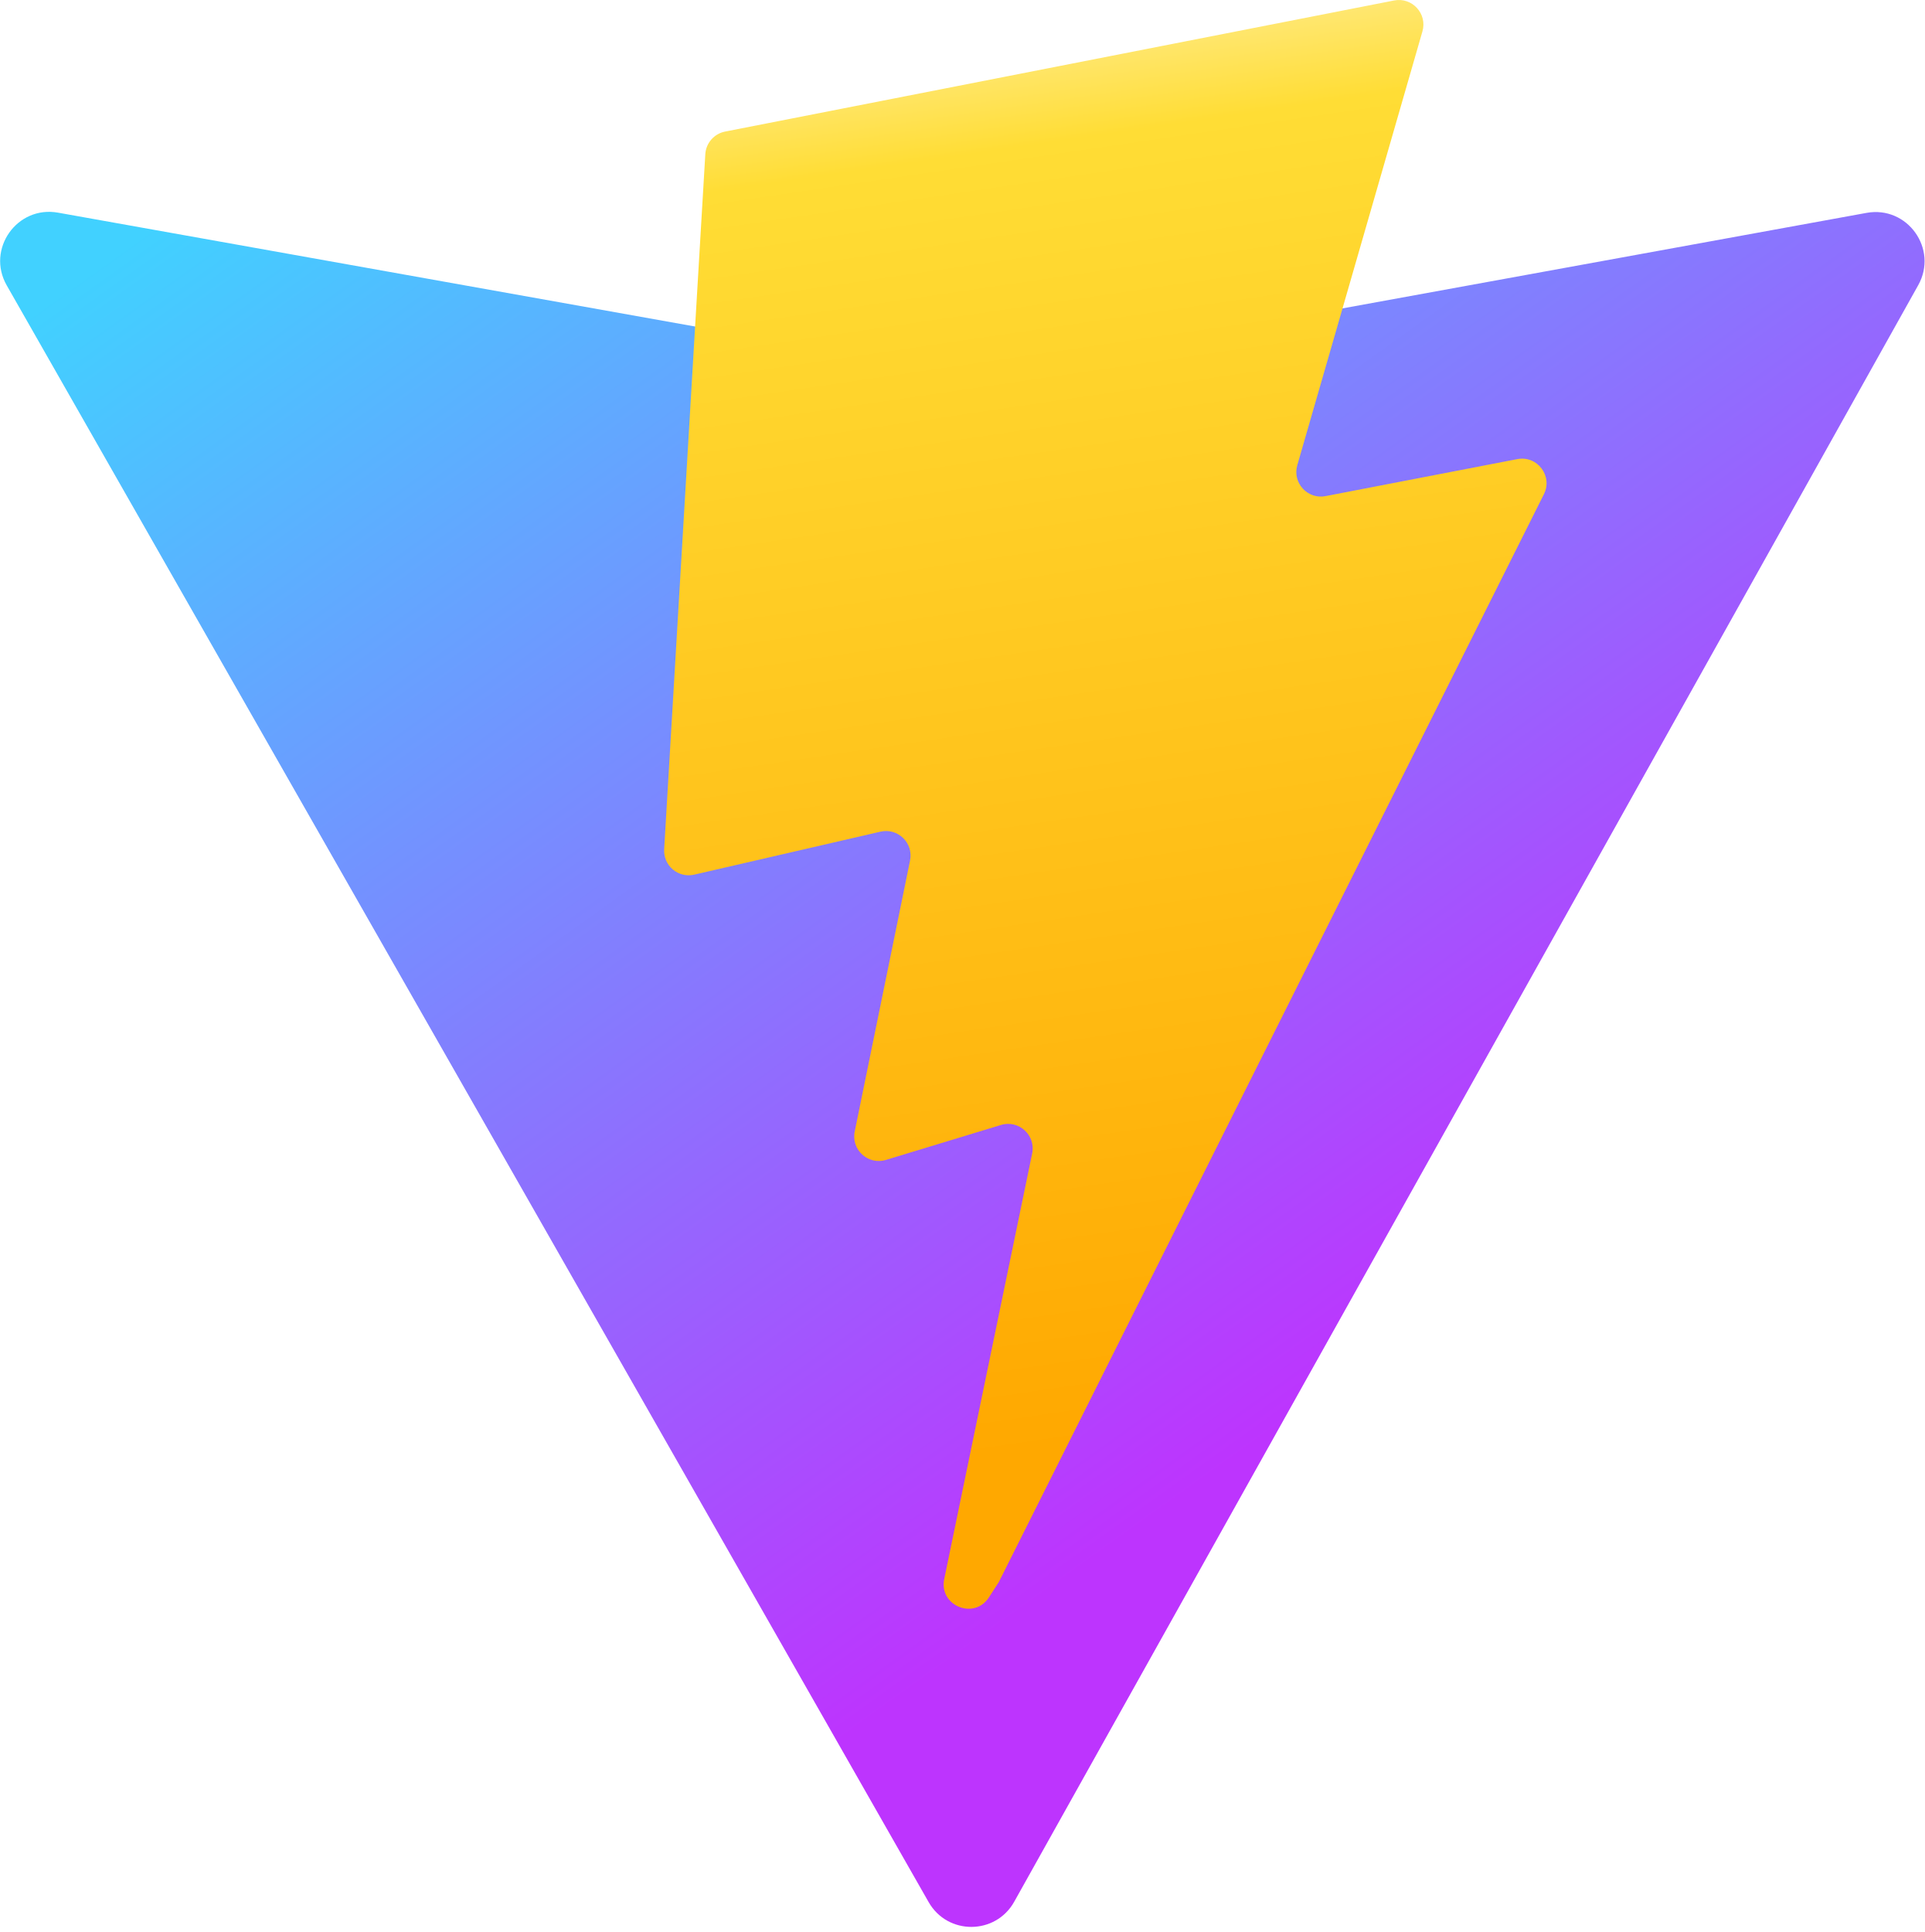
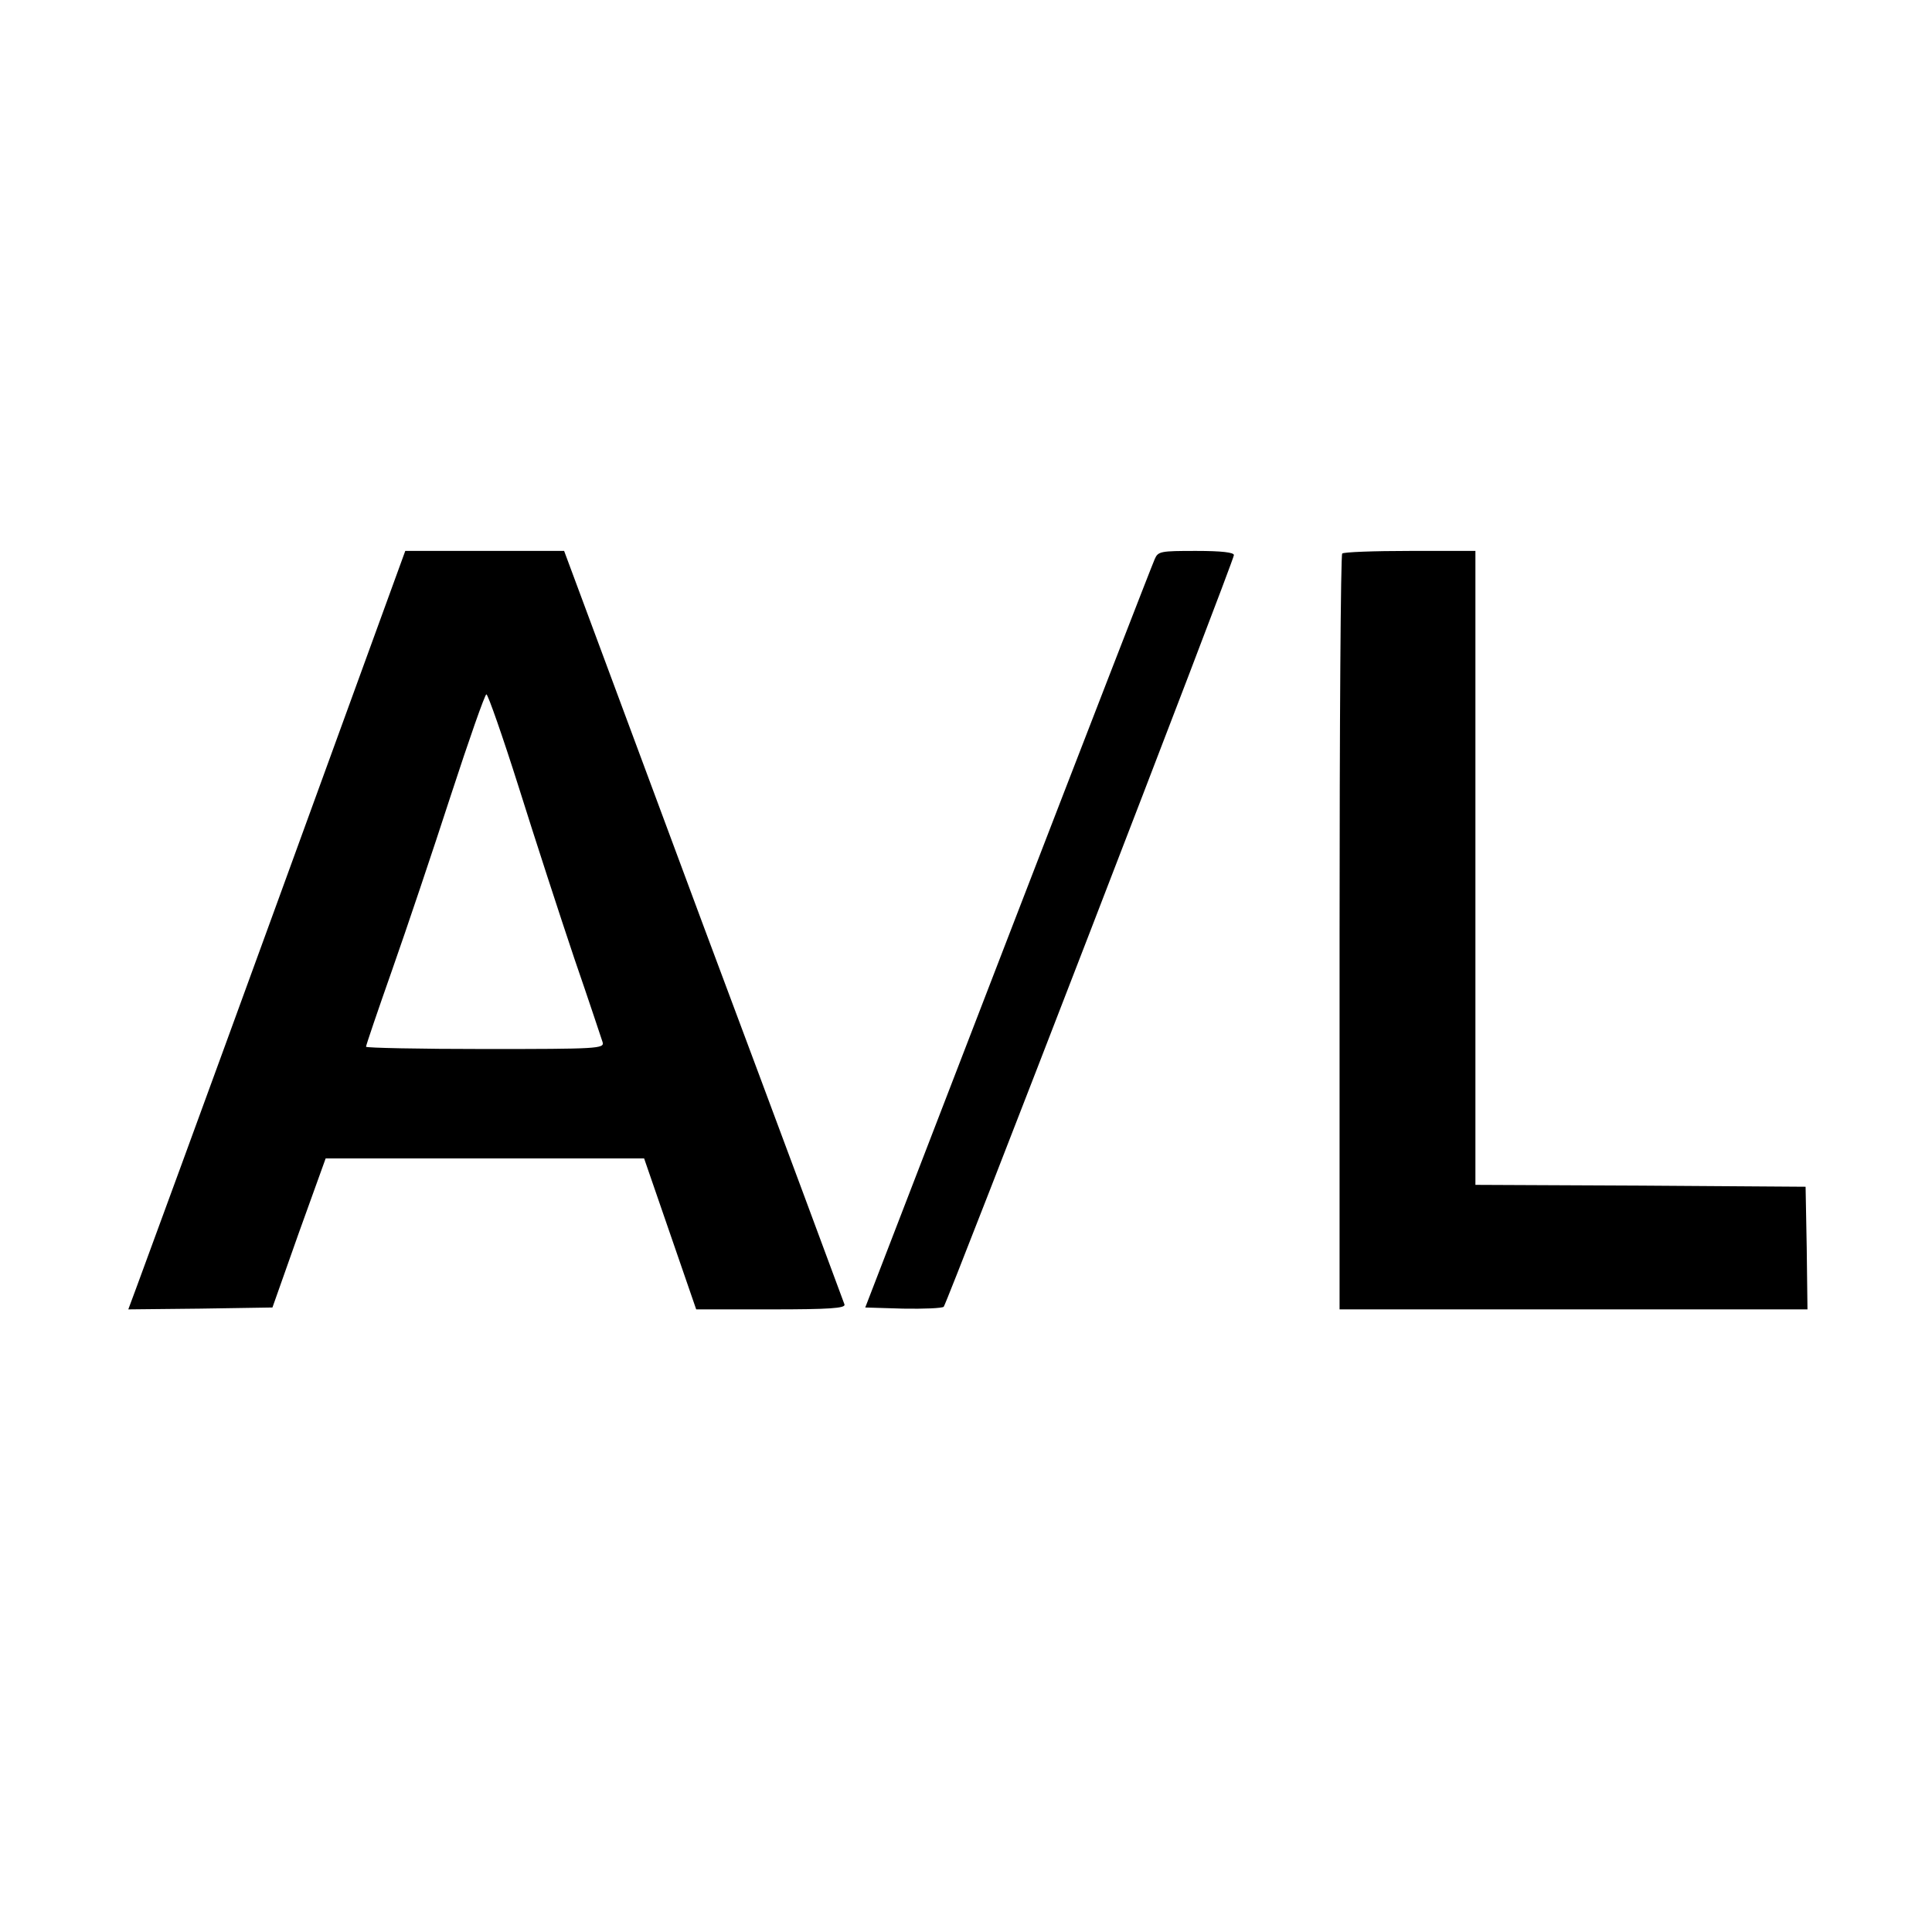
- <svg xmlns="http://www.w3.org/2000/svg" aria-hidden="true" role="img" class="iconify iconify--logos" width="31.88" height="32" preserveAspectRatio="xMidYMid meet" viewBox="0 0 256 257">
-   <defs>
-     <linearGradient id="IconifyId1813088fe1fbc01fb466" x1="-.828%" x2="57.636%" y1="7.652%" y2="78.411%">
-       <stop offset="0%" stop-color="#41D1FF" />
-       <stop offset="100%" stop-color="#BD34FE" />
-     </linearGradient>
-     <linearGradient id="IconifyId1813088fe1fbc01fb467" x1="43.376%" x2="50.316%" y1="2.242%" y2="89.03%">
-       <stop offset="0%" stop-color="#FFEA83" />
-       <stop offset="8.333%" stop-color="#FFDD35" />
-       <stop offset="100%" stop-color="#FFA800" />
-     </linearGradient>
-   </defs>
-   <path fill="url(#IconifyId1813088fe1fbc01fb466)" d="M255.153 37.938L134.897 252.976c-2.483 4.44-8.862 4.466-11.382.048L.875 37.958c-2.746-4.814 1.371-10.646 6.827-9.67l120.385 21.517a6.537 6.537 0 0 0 2.322-.004l117.867-21.483c5.438-.991 9.574 4.796 6.877 9.62Z" />
-   <path fill="url(#IconifyId1813088fe1fbc01fb467)" d="M185.432.063L96.44 17.501a3.268 3.268 0 0 0-2.634 3.014l-5.474 92.456a3.268 3.268 0 0 0 3.997 3.378l24.777-5.718c2.318-.535 4.413 1.507 3.936 3.838l-7.361 36.047c-.495 2.426 1.782 4.5 4.151 3.78l15.304-4.649c2.372-.72 4.652 1.36 4.15 3.788l-11.698 56.621c-.732 3.542 3.979 5.473 5.943 2.437l1.313-2.028l72.516-144.72c1.215-2.423-.88-5.186-3.54-4.672l-25.505 4.922c-2.396.462-4.435-1.77-3.759-4.114l16.646-57.705c.677-2.35-1.37-4.583-3.769-4.113Z" />
+ <svg xmlns="http://www.w3.org/2000/svg" version="1.0" width="512pt" height="512pt" viewBox="0 0 512 512" preserveAspectRatio="xMidYMid meet">
+   <g transform="translate(0,512) scale(0.1,-0.1)" fill="#000000" stroke="none">
+     <path d="M731 2718 c-189 -519 -355 -971 -368 -1006 l-23 -62 191 2 191 3 70 198 71 197 422 0 422 0 69 -200 69 -200 199 0 c154 0 197 3 194 13 -2 6 -170 459 -374 1004 l-369 993 -210 0 -211 0 -343 -942z m644 315 c43 -137 109 -340 147 -453 39 -113 72 -213 75 -222 5 -17 -14 -18 -311 -18 -174 0 -316 3 -316 6 0 4 31 95 69 203 38 108 108 316 156 464 48 147 90 267 94 267 4 0 43 -111 86 -247z" />
+     <path d="M3060 3638 c-6 -13 -181 -464 -389 -1003 l-378 -980 100 -3 c55 -1 104 1 108 5 9 10 769 1977 769 1992 0 7 -32 11 -100 11 -95 0 -101 -1 -110 -22z" />
+     <path d="M3557 3653 c-4 -3 -7 -456 -7 -1005 l0 -998 620 0 620 0 -2 163 -3 162 -437 3 -438 2 0 840 0 840 -173 0 c-96 0 -177 -3 -180 -7z" />
+   </g>
</svg>
